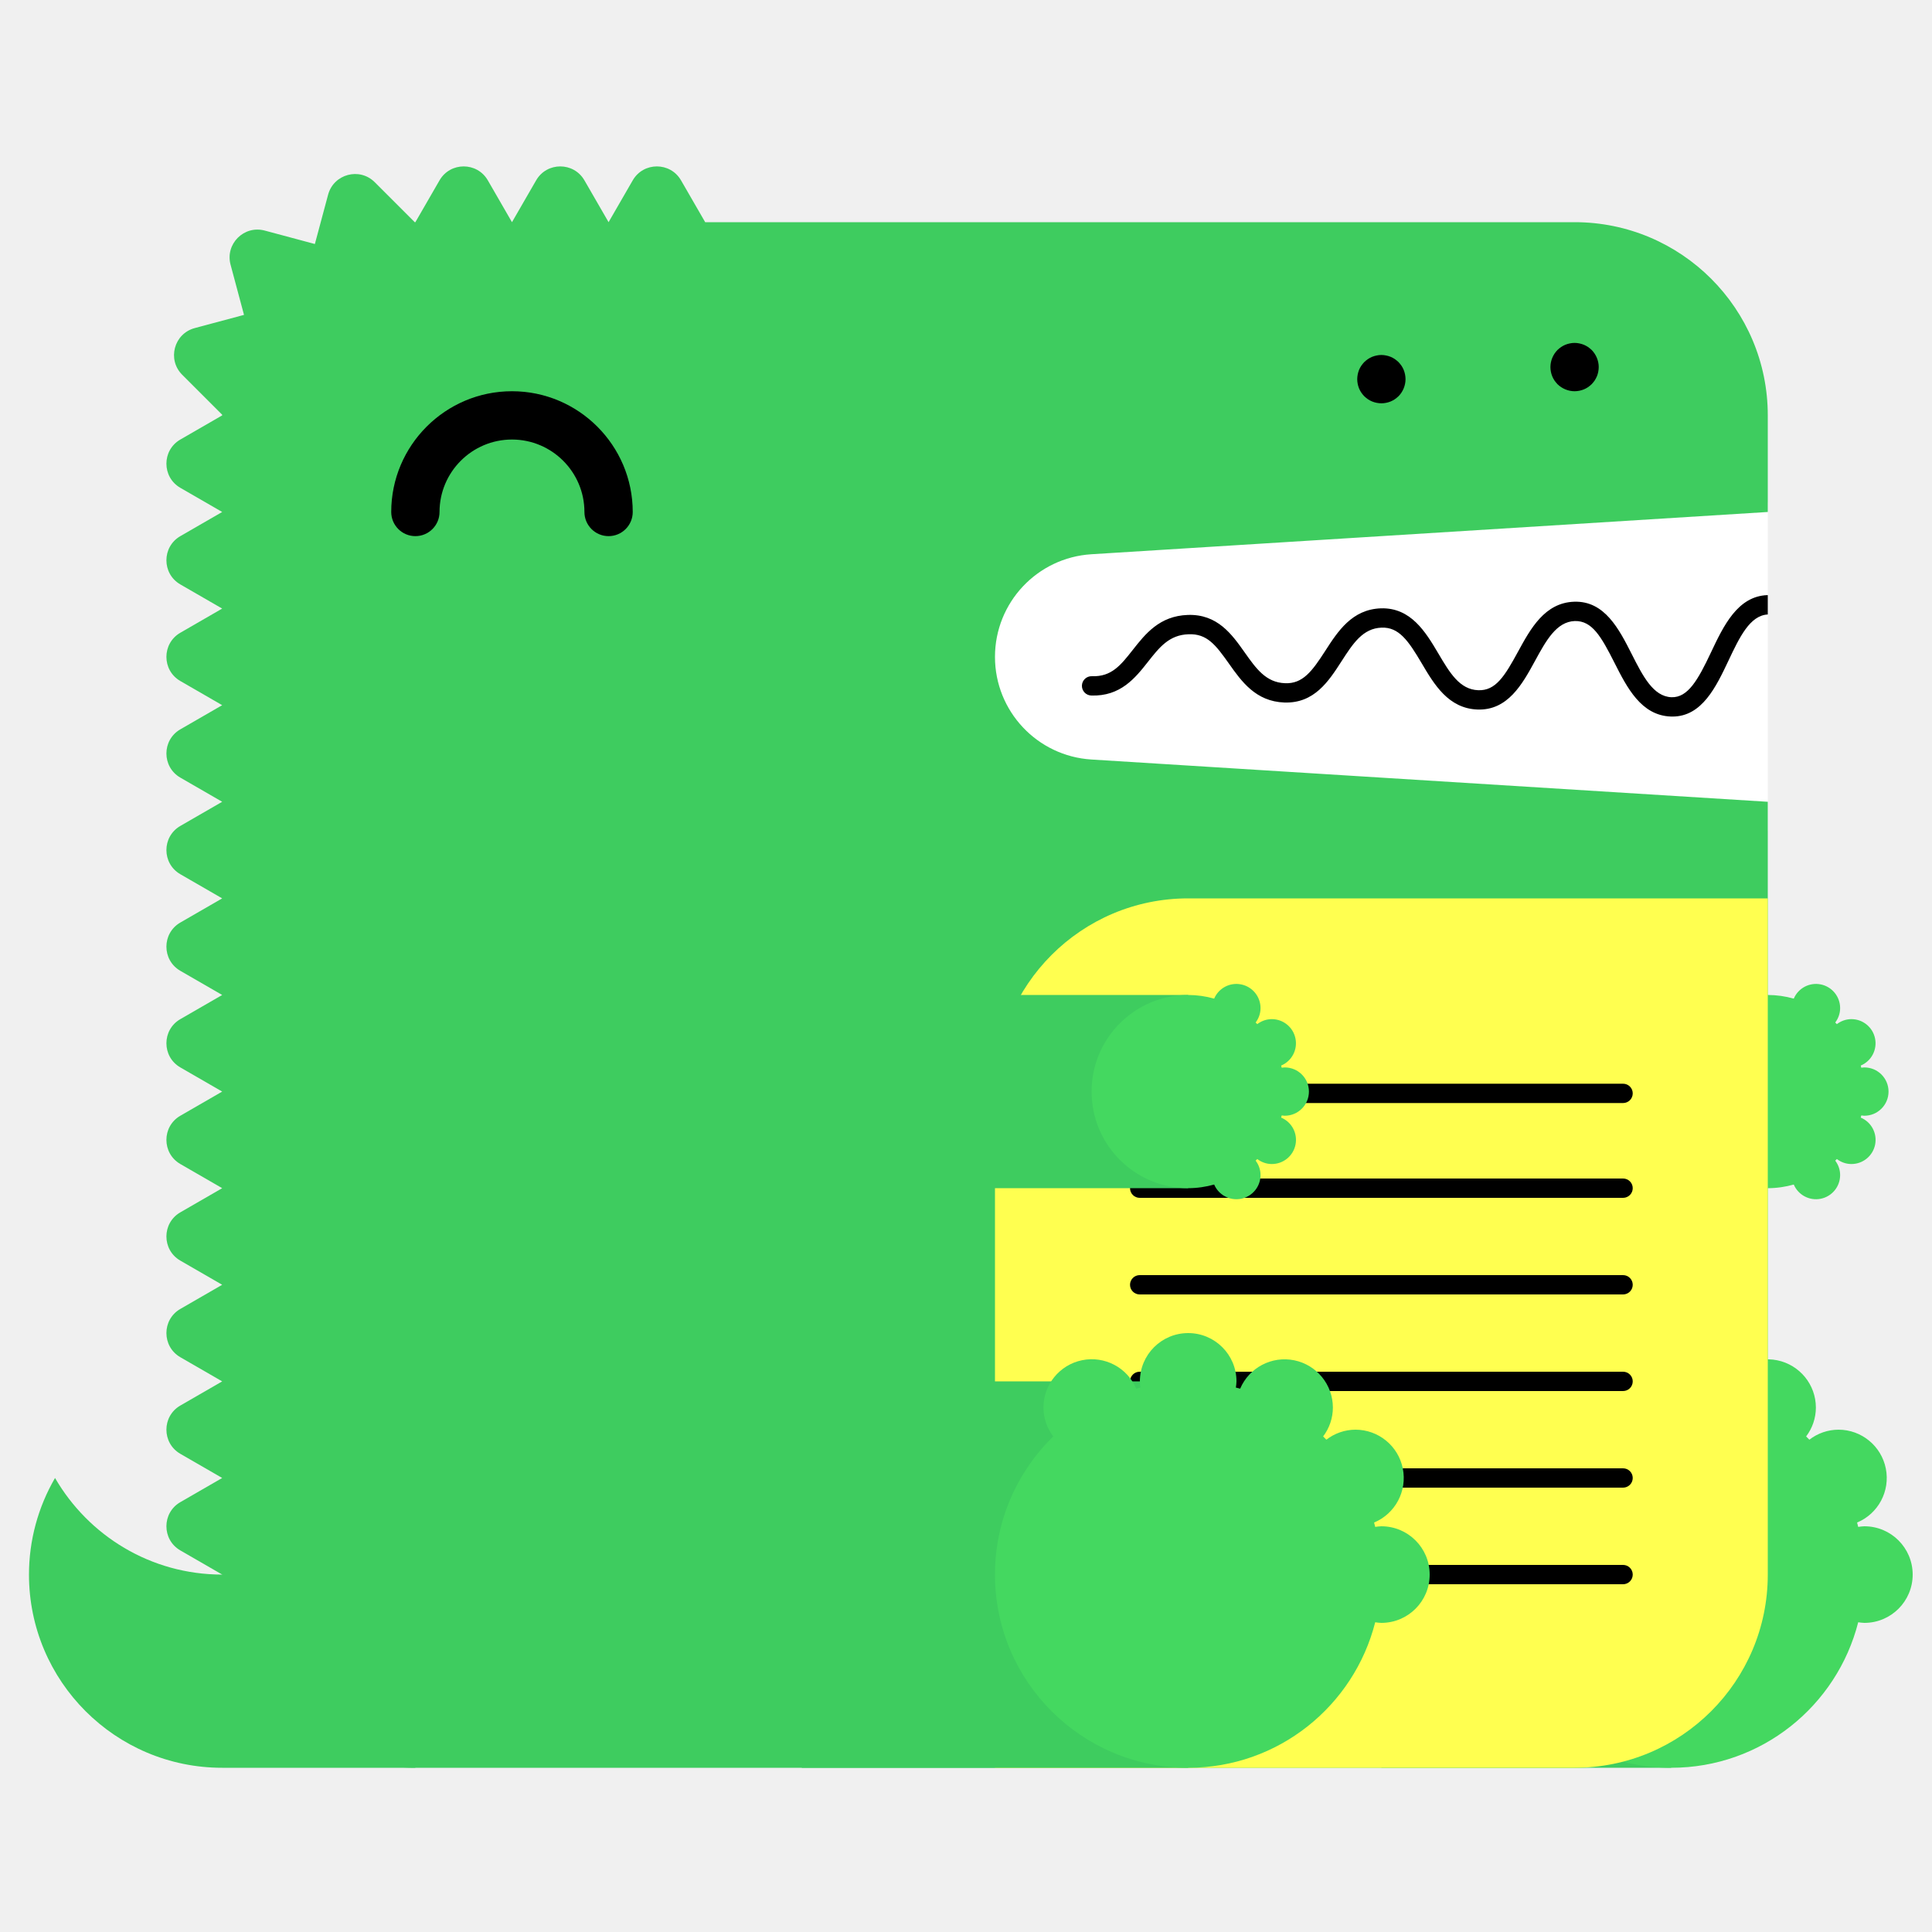
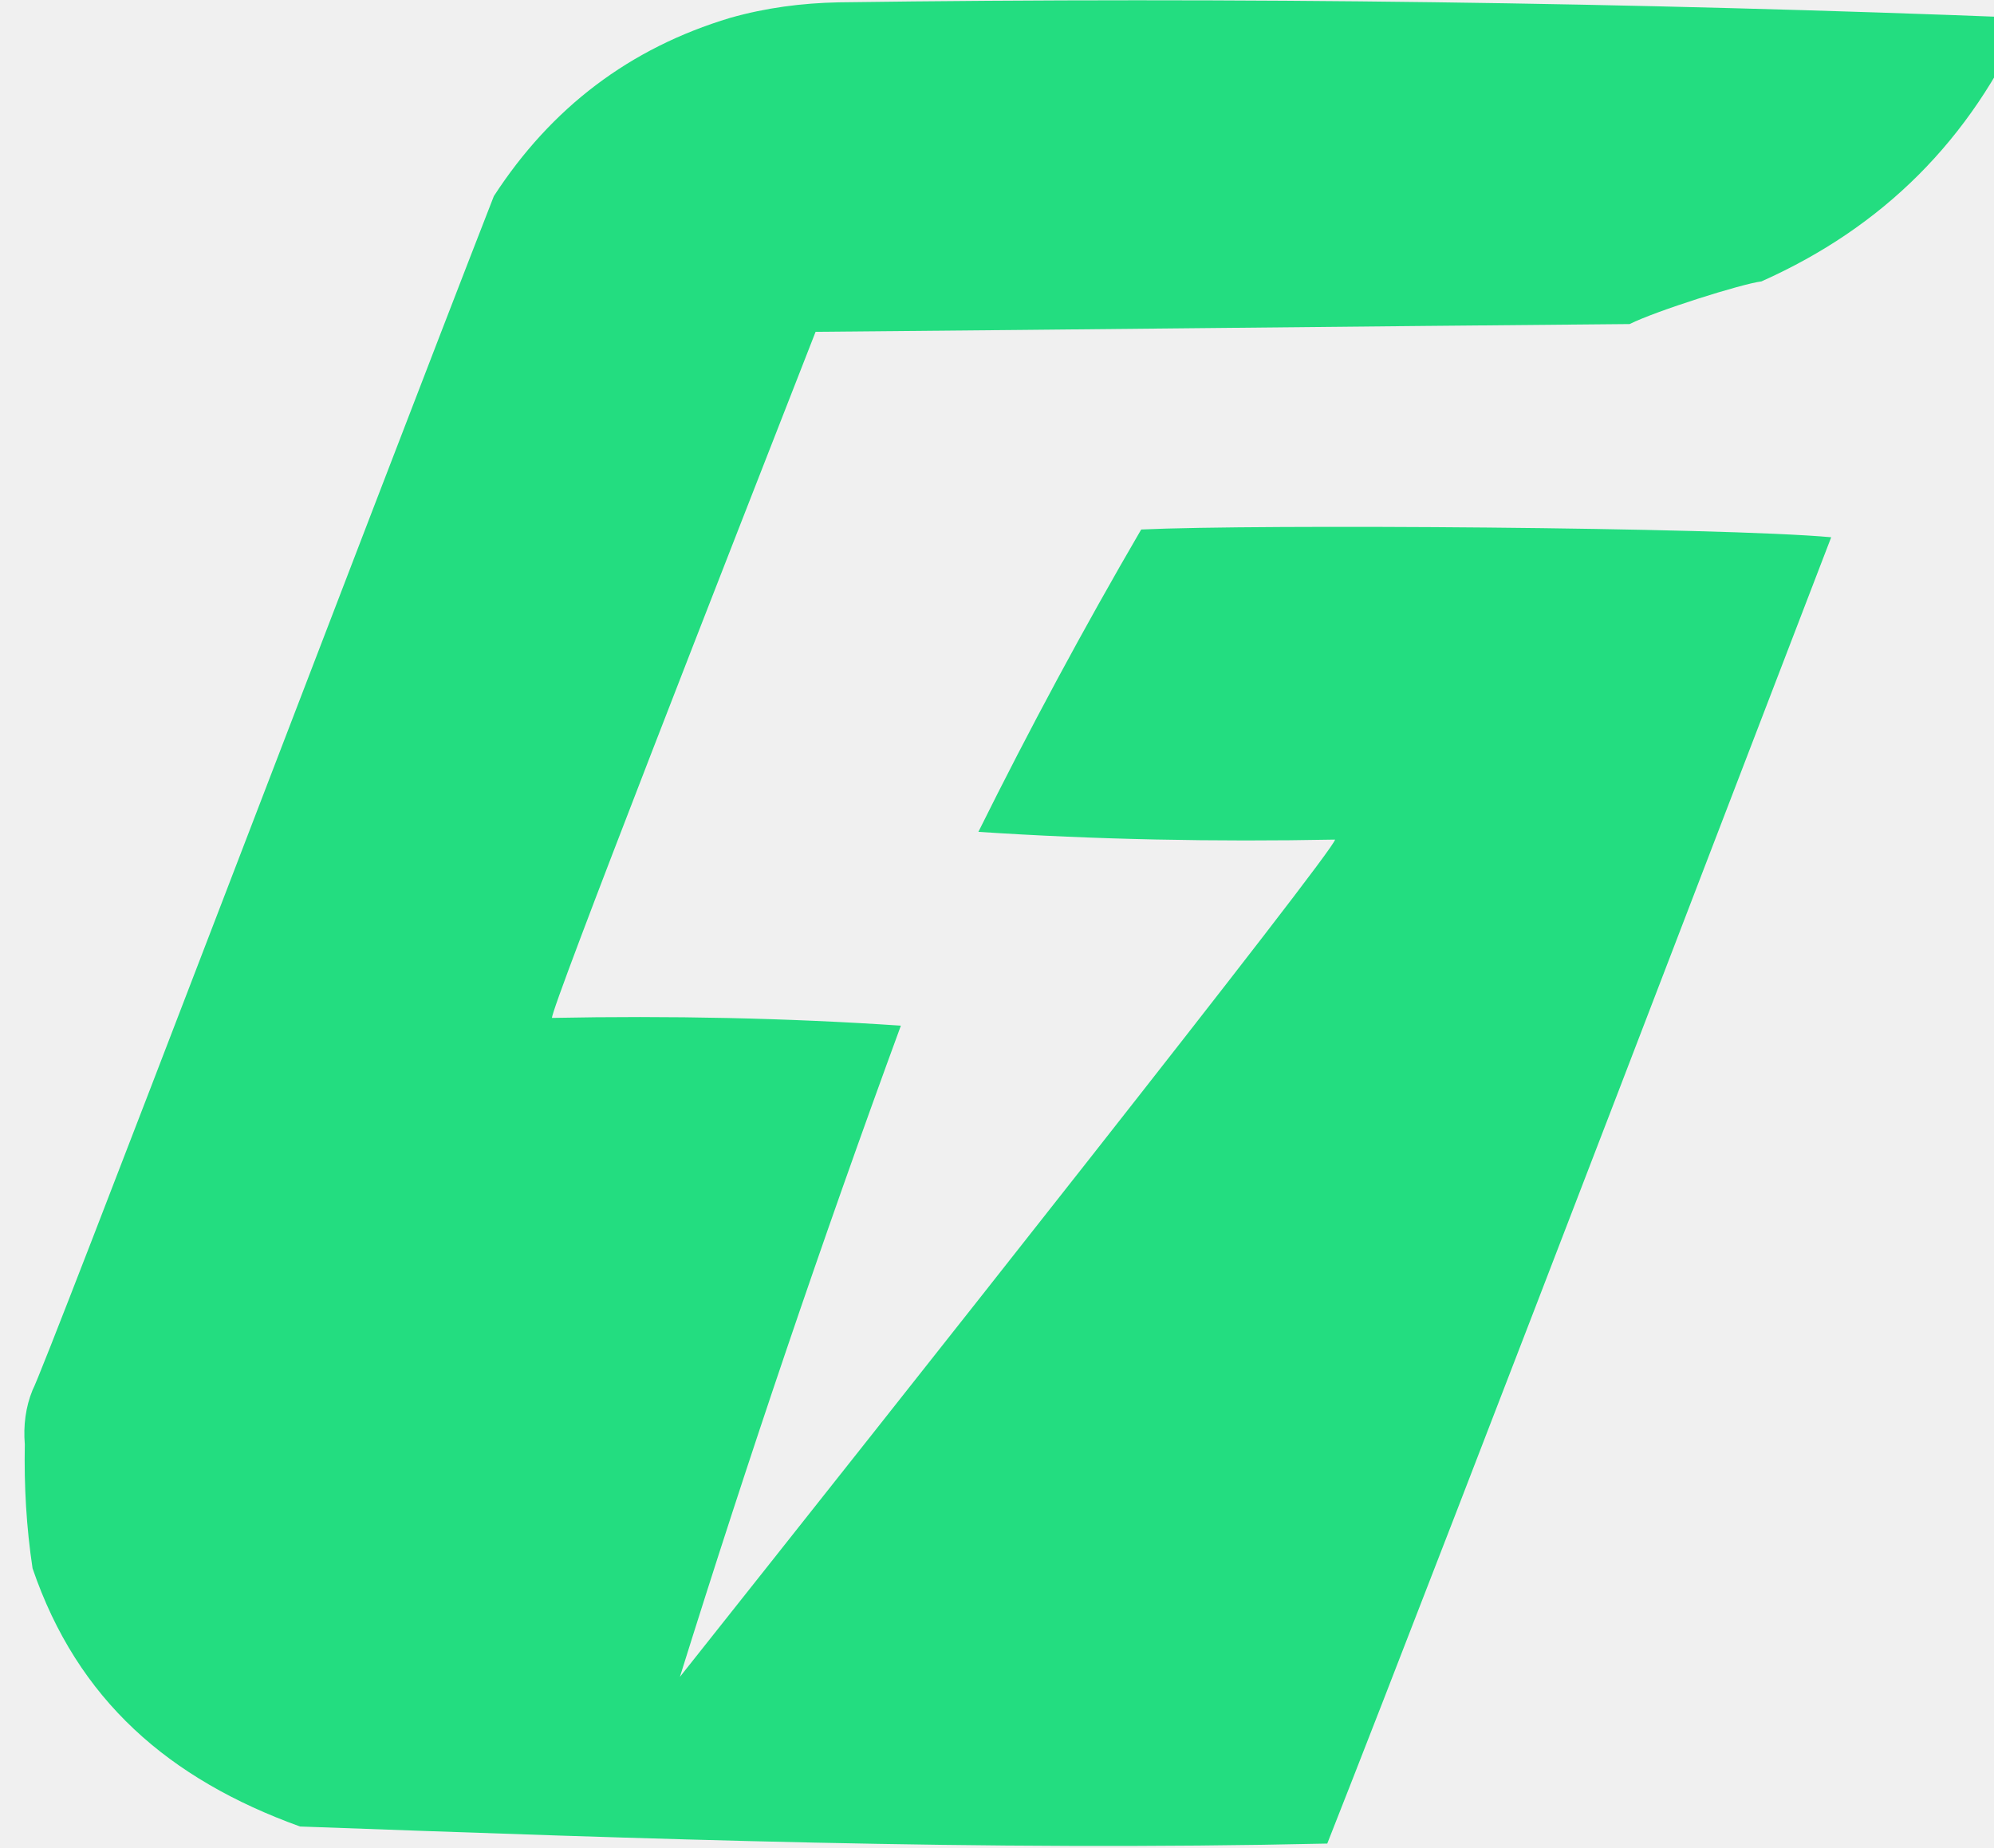
- <svg xmlns="http://www.w3.org/2000/svg" width="200" height="200" viewBox="0 0 200 200">
-   <g fill="none" fill-rule="evenodd">
-     <path fill="#FFF" d="M99 52h84v34H99z" />
-     <path d="M23 163c-7.398 0-13.843-4.027-17.303-10A19.886 19.886 0 0 0 3 163c0 11.046 8.954 20 20 20h20v-20H23z" fill="#3ECC5F" />
-     <path d="M112.98 57.376L183 53V43c0-11.046-8.954-20-20-20H73l-2.5-4.33c-1.112-1.925-3.889-1.925-5 0L63 23l-2.5-4.33c-1.111-1.925-3.889-1.925-5 0L53 23l-2.5-4.33c-1.111-1.925-3.889-1.925-5 0L43 23c-.022 0-.042.003-.065.003l-4.142-4.141c-1.57-1.571-4.252-.853-4.828 1.294l-1.369 5.104-5.192-1.392c-2.148-.575-4.111 1.389-3.535 3.536l1.39 5.193-5.102 1.367c-2.148.576-2.867 3.259-1.296 4.83l4.142 4.142c0 .021-.003.042-.003.064l-4.33 2.5c-1.925 1.111-1.925 3.889 0 5L23 53l-4.33 2.5c-1.925 1.111-1.925 3.889 0 5L23 63l-4.33 2.5c-1.925 1.111-1.925 3.889 0 5L23 73l-4.33 2.5c-1.925 1.111-1.925 3.889 0 5L23 83l-4.33 2.5c-1.925 1.111-1.925 3.889 0 5L23 93l-4.33 2.5c-1.925 1.111-1.925 3.889 0 5L23 103l-4.33 2.5c-1.925 1.111-1.925 3.889 0 5L23 113l-4.33 2.5c-1.925 1.111-1.925 3.889 0 5L23 123l-4.33 2.5c-1.925 1.111-1.925 3.889 0 5L23 133l-4.33 2.5c-1.925 1.111-1.925 3.889 0 5L23 143l-4.33 2.5c-1.925 1.111-1.925 3.889 0 5L23 153l-4.33 2.5c-1.925 1.111-1.925 3.889 0 5L23 163c0 11.046 8.954 20 20 20h120c11.046 0 20-8.954 20-20V83l-70.02-4.376A10.645 10.645 0 0 1 103 68c0-5.621 4.37-10.273 9.98-10.624" fill="#3ECC5F" />
-     <path fill="#3ECC5F" d="M143 183h30v-40h-30z" />
-     <path d="M193 158c-.219 0-.428.037-.639.064-.038-.15-.074-.301-.116-.451A5 5 0 0 0 190.32 148a4.96 4.96 0 0 0-3.016 1.036 26.531 26.531 0 0 0-.335-.336 4.955 4.955 0 0 0 1.011-2.987 5 5 0 0 0-9.599-1.959c-.148-.042-.297-.077-.445-.115.027-.211.064-.42.064-.639a5 5 0 0 0-5-5 5 5 0 0 0-5 5c0 .219.037.428.064.639-.148.038-.297.073-.445.115a4.998 4.998 0 0 0-9.599 1.959c0 1.125.384 2.151 1.011 2.987-3.717 3.632-6.031 8.693-6.031 14.3 0 11.046 8.954 20 20 20 9.339 0 17.16-6.41 19.361-15.064.211.027.42.064.639.064a5 5 0 0 0 5-5 5 5 0 0 0-5-5" fill="#44D860" />
-     <path fill="#3ECC5F" d="M153 123h30v-20h-30z" />
-     <path d="M193 115.5a2.5 2.5 0 1 0 0-5c-.109 0-.214.019-.319.032-.02-.075-.037-.15-.058-.225a2.501 2.501 0 0 0-.963-4.807c-.569 0-1.088.197-1.508.518a6.653 6.653 0 0 0-.168-.168c.314-.417.506-.931.506-1.494a2.5 2.5 0 0 0-4.8-.979A9.987 9.987 0 0 0 183 103c-5.522 0-10 4.478-10 10s4.478 10 10 10c.934 0 1.833-.138 2.69-.377a2.5 2.5 0 0 0 4.8-.979c0-.563-.192-1.077-.506-1.494.057-.055.113-.111.168-.168.42.321.939.518 1.508.518a2.5 2.5 0 0 0 .963-4.807c.021-.074.038-.15.058-.225.105.013.21.032.319.032" fill="#44D860" />
-     <path d="M63 55.5a2.5 2.5 0 0 1-2.5-2.5c0-4.136-3.364-7.5-7.5-7.5s-7.5 3.364-7.5 7.5a2.5 2.5 0 1 1-5 0c0-6.893 5.607-12.5 12.5-12.5S65.5 46.107 65.5 53a2.5 2.5 0 0 1-2.5 2.5" fill="#000" />
-     <path d="M103 183h60c11.046 0 20-8.954 20-20V93h-60c-11.046 0-20 8.954-20 20v70z" fill="#FFFF50" />
-     <path d="M168.02 124h-50.04a1 1 0 1 1 0-2h50.04a1 1 0 1 1 0 2m0 20h-50.04a1 1 0 1 1 0-2h50.04a1 1 0 1 1 0 2m0 20h-50.04a1 1 0 1 1 0-2h50.04a1 1 0 1 1 0 2m0-49.814h-50.04a1 1 0 1 1 0-2h50.04a1 1 0 1 1 0 2m0 19.814h-50.04a1 1 0 1 1 0-2h50.04a1 1 0 1 1 0 2m0 20h-50.04a1 1 0 1 1 0-2h50.04a1 1 0 1 1 0 2M183 61.611c-.012 0-.022-.006-.034-.005-3.09.105-4.552 3.196-5.842 5.923-1.346 2.85-2.387 4.703-4.093 4.647-1.889-.068-2.969-2.202-4.113-4.46-1.314-2.594-2.814-5.536-5.963-5.426-3.046.104-4.513 2.794-5.807 5.167-1.377 2.528-2.314 4.065-4.121 3.994-1.927-.07-2.951-1.805-4.136-3.813-1.321-2.236-2.848-4.75-5.936-4.664-2.994.103-4.465 2.385-5.763 4.4-1.373 2.13-2.335 3.428-4.165 3.351-1.973-.07-2.992-1.51-4.171-3.177-1.324-1.873-2.816-3.993-5.895-3.89-2.928.1-4.399 1.97-5.696 3.618-1.232 1.564-2.194 2.802-4.229 2.724a1 1 0 0 0-.072 2c3.017.101 4.545-1.8 5.872-3.487 1.177-1.496 2.193-2.787 4.193-2.855 1.926-.082 2.829 1.115 4.195 3.045 1.297 1.834 2.769 3.914 5.731 4.021 3.103.104 4.596-2.215 5.918-4.267 1.182-1.834 2.202-3.417 4.15-3.484 1.793-.067 2.769 1.35 4.145 3.681 1.297 2.197 2.766 4.686 5.787 4.796 3.125.108 4.634-2.62 5.949-5.035 1.139-2.088 2.214-4.06 4.119-4.126 1.793-.042 2.728 1.595 4.111 4.33 1.292 2.553 2.757 5.445 5.825 5.556l.169.003c3.064 0 4.518-3.075 5.805-5.794 1.139-2.41 2.217-4.68 4.067-4.773v-2z" fill="#000" />
-     <path fill="#3ECC5F" d="M83 183h40v-40H83z" />
-     <path d="M143 158c-.219 0-.428.037-.639.064-.038-.15-.074-.301-.116-.451A5 5 0 0 0 140.32 148a4.96 4.96 0 0 0-3.016 1.036 26.531 26.531 0 0 0-.335-.336 4.955 4.955 0 0 0 1.011-2.987 5 5 0 0 0-9.599-1.959c-.148-.042-.297-.077-.445-.115.027-.211.064-.42.064-.639a5 5 0 0 0-5-5 5 5 0 0 0-5 5c0 .219.037.428.064.639-.148.038-.297.073-.445.115a4.998 4.998 0 0 0-9.599 1.959c0 1.125.384 2.151 1.011 2.987-3.717 3.632-6.031 8.693-6.031 14.3 0 11.046 8.954 20 20 20 9.339 0 17.16-6.41 19.361-15.064.211.027.42.064.639.064a5 5 0 0 0 5-5 5 5 0 0 0-5-5" fill="#44D860" />
-     <path fill="#3ECC5F" d="M83 123h40v-20H83z" />
-     <path d="M133 115.5a2.5 2.5 0 1 0 0-5c-.109 0-.214.019-.319.032-.02-.075-.037-.15-.058-.225a2.501 2.501 0 0 0-.963-4.807c-.569 0-1.088.197-1.508.518a6.653 6.653 0 0 0-.168-.168c.314-.417.506-.931.506-1.494a2.5 2.5 0 0 0-4.8-.979A9.987 9.987 0 0 0 123 103c-5.522 0-10 4.478-10 10s4.478 10 10 10c.934 0 1.833-.138 2.69-.377a2.5 2.5 0 0 0 4.8-.979c0-.563-.192-1.077-.506-1.494.057-.055.113-.111.168-.168.42.321.939.518 1.508.518a2.5 2.5 0 0 0 .963-4.807c.021-.074.038-.15.058-.225.105.013.21.032.319.032" fill="#44D860" />
-     <path d="M143 41.75c-.16 0-.33-.02-.49-.05a2.52 2.52 0 0 1-.47-.14c-.15-.06-.29-.14-.431-.23-.13-.09-.259-.2-.38-.31-.109-.12-.219-.24-.309-.38s-.17-.28-.231-.43a2.619 2.619 0 0 1-.189-.96c0-.16.02-.33.05-.49.03-.16.08-.31.139-.47.061-.15.141-.29.231-.43.09-.13.2-.26.309-.38.121-.11.25-.22.38-.31.141-.09.281-.17.431-.23.149-.06.31-.11.47-.14.32-.07.65-.07.98 0 .159.03.32.08.47.14.149.06.29.14.43.23.13.09.259.2.38.31.11.12.22.25.31.38.09.14.17.28.23.43.06.16.11.31.14.47.029.16.05.33.05.49 0 .66-.271 1.31-.73 1.77-.121.11-.25.22-.38.31-.14.09-.281.17-.43.23a2.565 2.565 0 0 1-.96.19m20-1.25c-.66 0-1.3-.27-1.771-.73a3.802 3.802 0 0 1-.309-.38c-.09-.14-.17-.28-.231-.43a2.619 2.619 0 0 1-.189-.96c0-.66.27-1.3.729-1.77.121-.11.25-.22.38-.31.141-.09.281-.17.431-.23.149-.06.31-.11.47-.14.32-.07.66-.07.98 0 .159.03.32.08.47.14.149.06.29.14.43.23.13.09.259.2.38.31.459.47.73 1.11.73 1.77 0 .16-.021.33-.05.49-.03.16-.08.32-.14.47-.07.15-.14.29-.23.43-.09.13-.2.26-.31.38-.121.11-.25.22-.38.31-.14.09-.281.17-.43.23a2.565 2.565 0 0 1-.96.19" fill="#000" />
-   </g>
+ <svg xmlns="http://www.w3.org/2000/svg" version="1.1" x="0px" y="0px" viewBox="0 0 257.2 238.3">
+   <path fill="#23DD80" d="M108.2,0.3c51.3-0.7,102.3,0,153,2c-7,15.7-18.3,27-34,34c-2.5,0.3-13.6,3.8-17,5.5c-35,0.3-70,0.7-105,1   c-11.1,28.4-34.2,87.4-34,88.5c15.2-0.3,30.2,0,45,1c-10.2,27.8-19.7,55.8-28.5,84c27.7-34.9,84.7-106.9,84.5-108   c-15.5,0.3-30.9,0-46-1c6.6-13.3,13.6-26.3,21-39c14.9-0.7,74.7-0.3,89,1c-2.5,6.4-49.2,128.5-65,168.5c-44.4,1-88.2-0.6-132.5-2.2   c-16.9-6.1-28.7-16.3-34.5-33.3c-0.8-5.3-1.1-10.6-1-16c-0.2-2.4,0.1-4.8,1-7c1.4-2.4,43.9-114,59.5-154   c7.4-11.4,17.5-19.1,30.5-23C98.8,1,103.4,0.4,108.2,0.3z" />
</svg>
